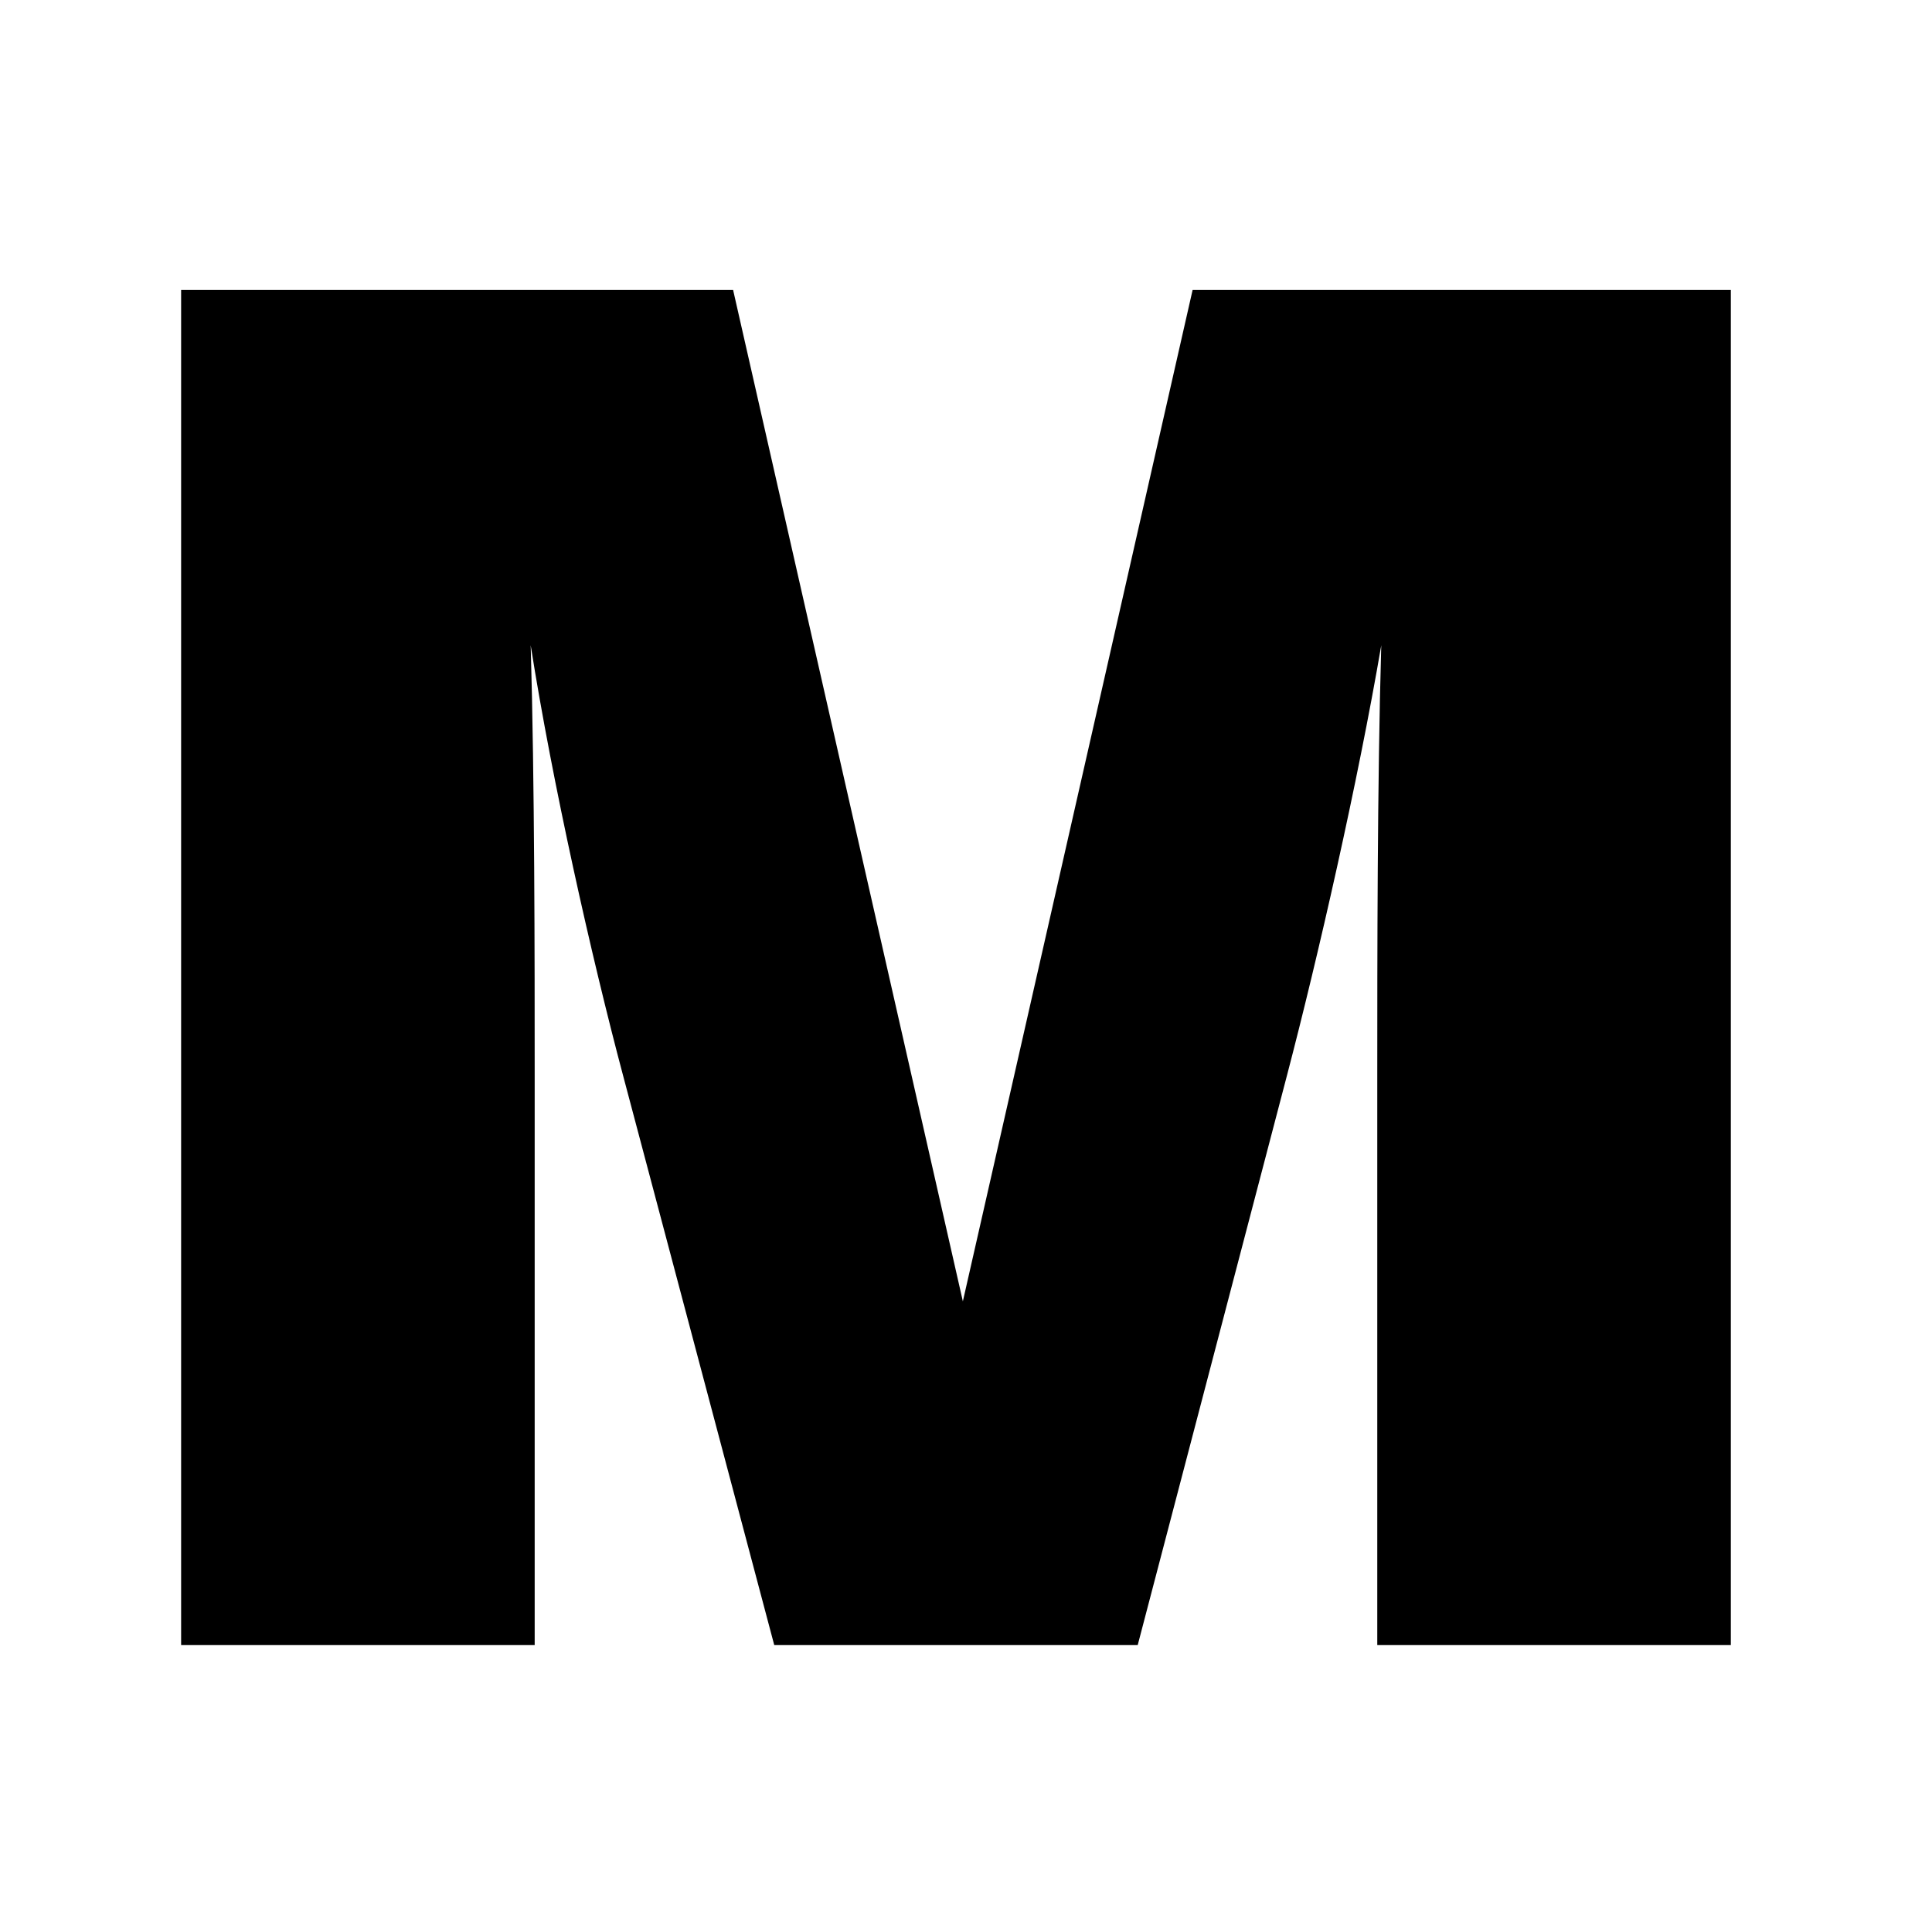
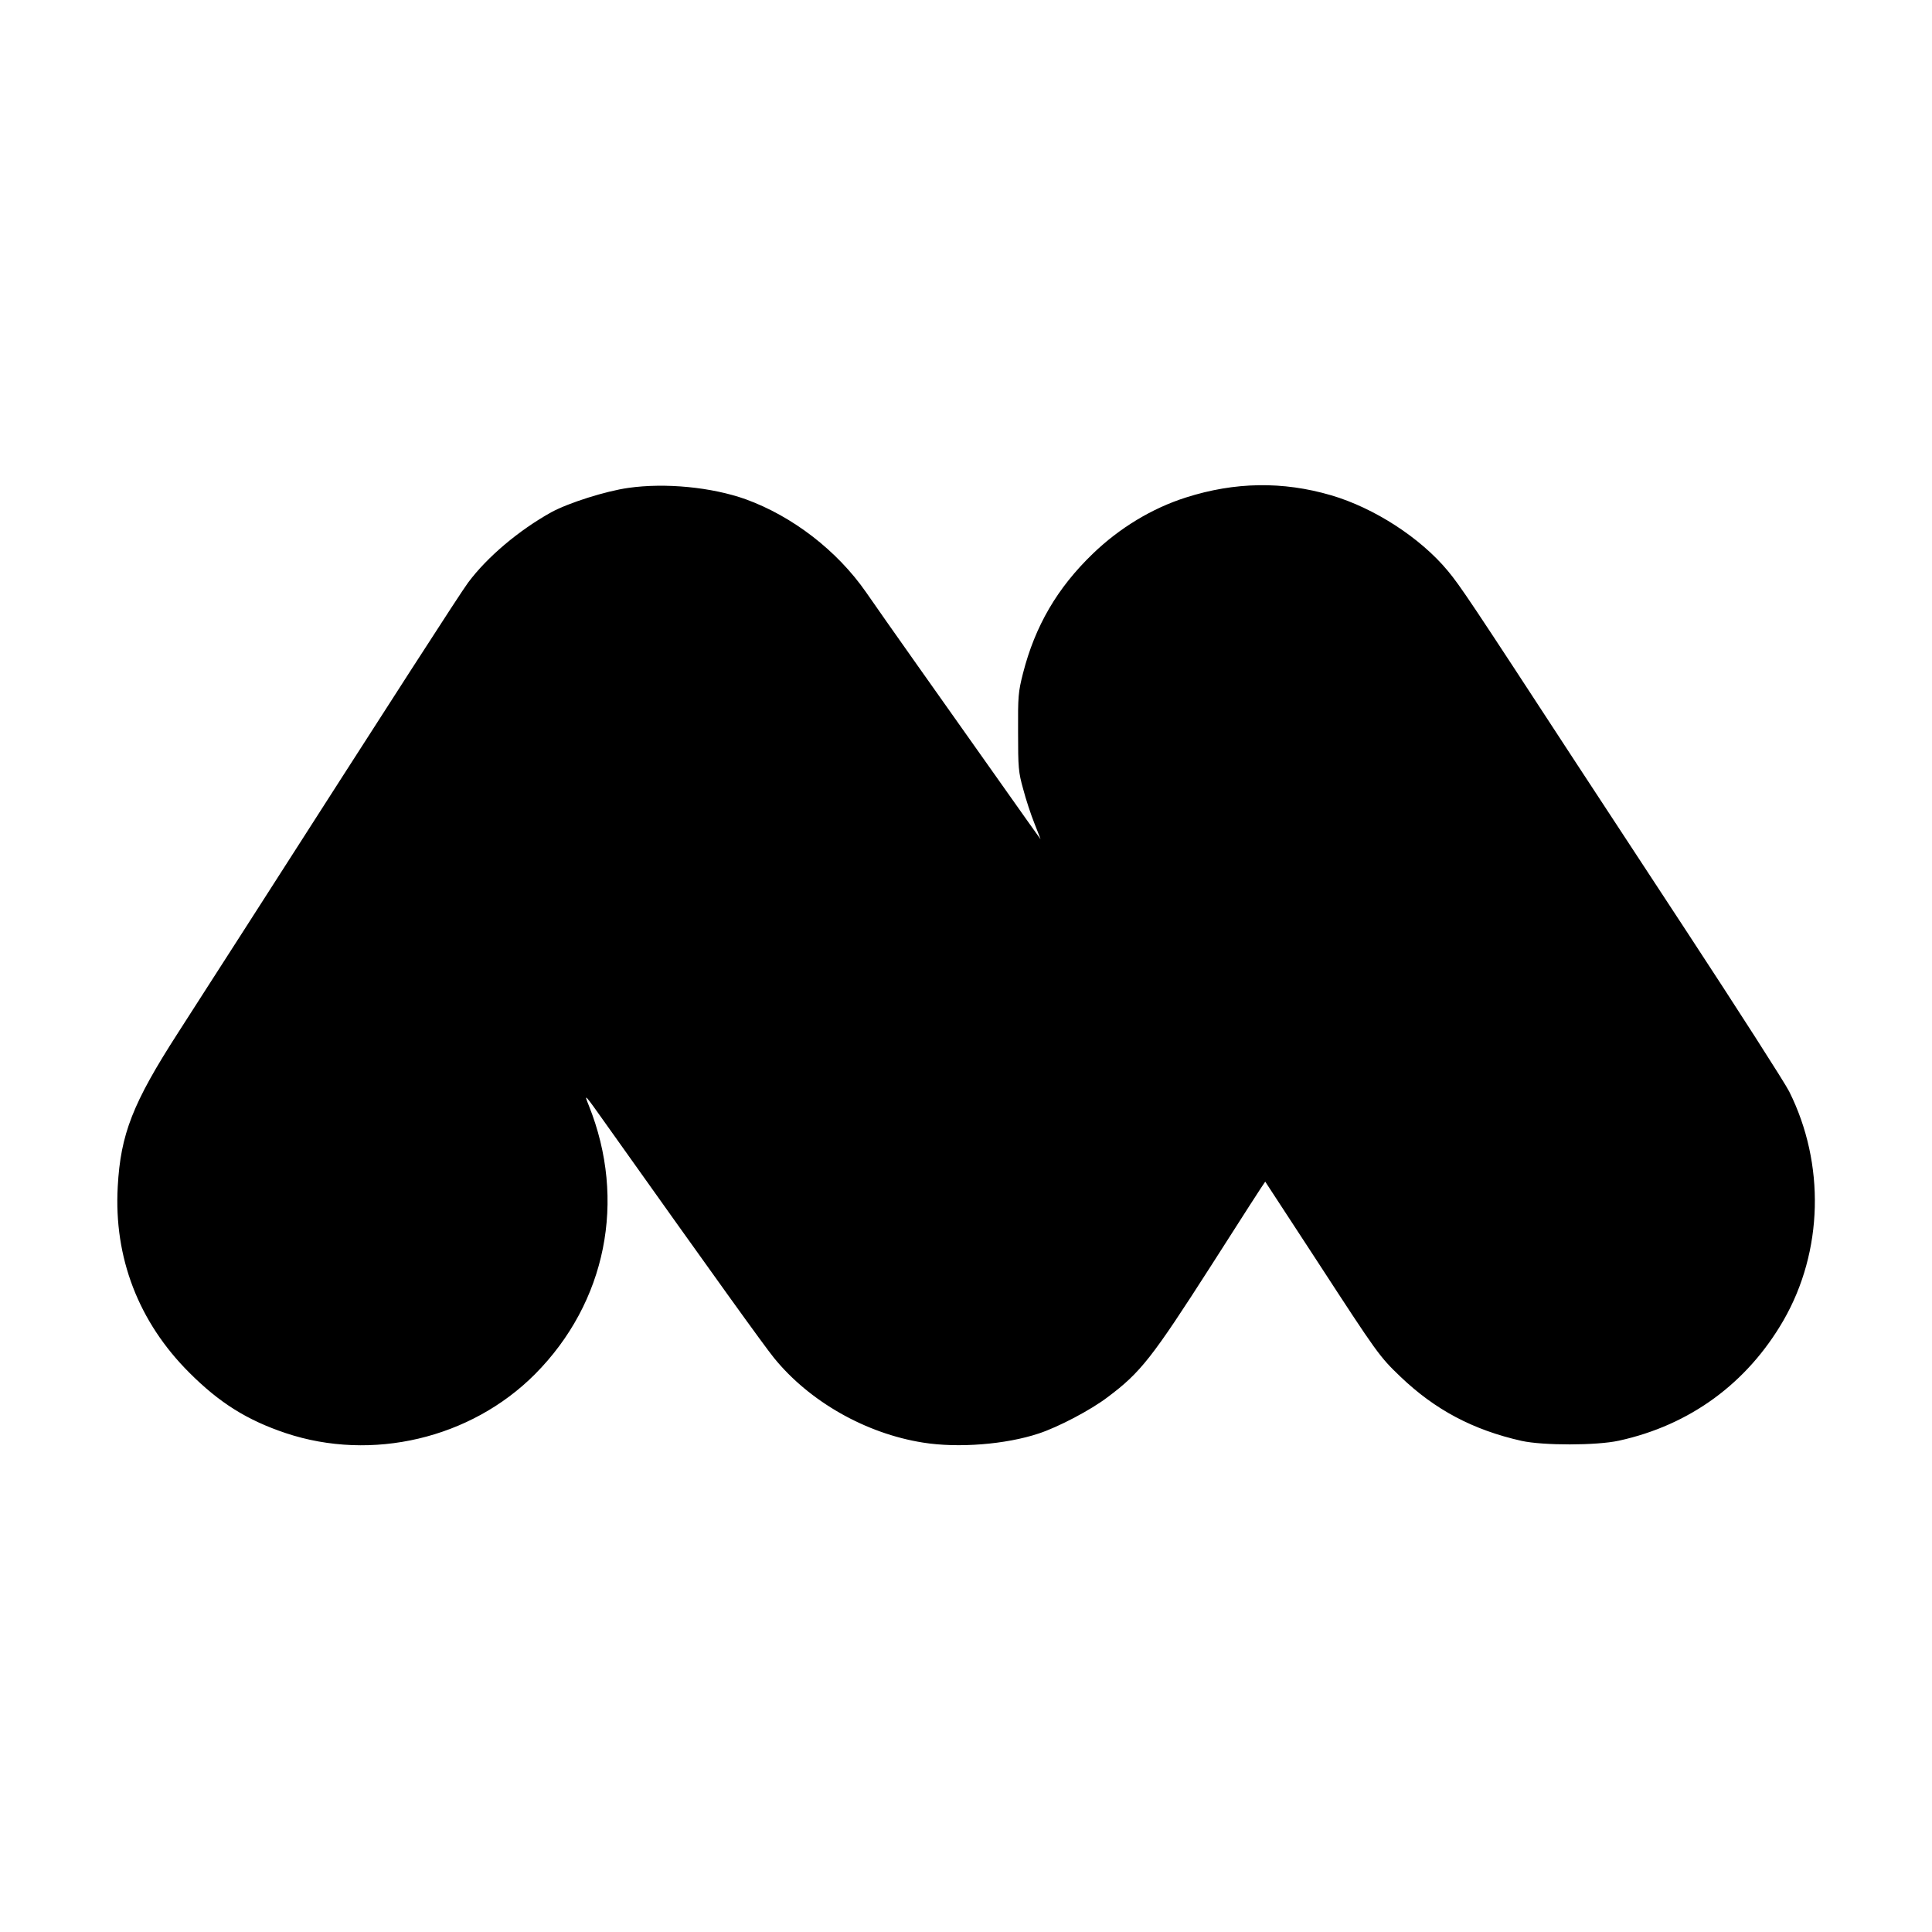
- <svg xmlns="http://www.w3.org/2000/svg" width="16" height="16" id="svgcontent" viewBox="0 0 16 16">
-   <g stroke="none">
-     <path id="path3722" d="M14.334,2.4 L9.877,2.4 L7.974,10.777 L6.071,2.4 L1.5,2.4 L1.5,13.624 L4.428,13.624 L4.428,8.907 C4.428,7.931 4.428,6.483 4.395,5.344 C4.574,6.483 4.9,7.931 5.16,8.907 L6.412,13.624 L9.422,13.624 L10.658,8.907 C10.918,7.914 11.244,6.483 11.439,5.344 C11.406,6.483 11.406,7.931 11.406,8.907 L11.406,13.624 L14.334,13.624 L14.334,2.4 z" />
+ <svg xmlns="http://www.w3.org/2000/svg" version="1.0" width="1024pt" height="1024pt" viewBox="0 0 1024 1024" preserveAspectRatio="xMidYMid meet">
+   <g transform="translate(0,1024) scale(0.1,-0.1)" fill="#000000" stroke="none">
+     <path d="M3330 7654 c-120 -17 -316 -79 -408 -129 -171 -95 -340 -237 -441 -373 -43 -58 -385 -589 -1188 -1842 -118 -184 -276 -429 -350 -545 -239 -371 -304 -536 -319 -815 -21 -375 110 -717 380 -986 159 -159 305 -251 511 -320 456 -152 980 -29 1320 312 378 380 487 922 286 1424 -28 69 -25 66 96 -105 570 -802 836 -1172 886 -1233 188 -231 486 -400 789 -448 186 -30 439 -10 613 48 104 34 277 125 366 193 175 131 235 208 549 698 156 245 285 445 286 444 1 -1 126 -193 279 -427 315 -484 326 -500 438 -607 183 -175 384 -282 642 -340 114 -25 396 -25 515 1 376 82 680 304 873 638 210 365 222 829 30 1213 -25 49 -272 434 -548 855 -276 421 -540 824 -587 895 -553 847 -607 928 -674 1009 -145 175 -390 334 -619 401 -256 75 -510 71 -770 -12 -179 -57 -351 -161 -493 -298 -188 -181 -306 -383 -370 -634 -25 -99 -27 -120 -26 -311 0 -189 2 -213 27 -302 14 -54 41 -136 60 -183 19 -47 33 -85 32 -83 -2 2 -102 143 -222 313 -121 171 -313 443 -428 605 -115 162 -238 338 -274 390 -154 222 -391 404 -639 494 -180 64 -426 88 -622 60z" />
  </g>
</svg>
